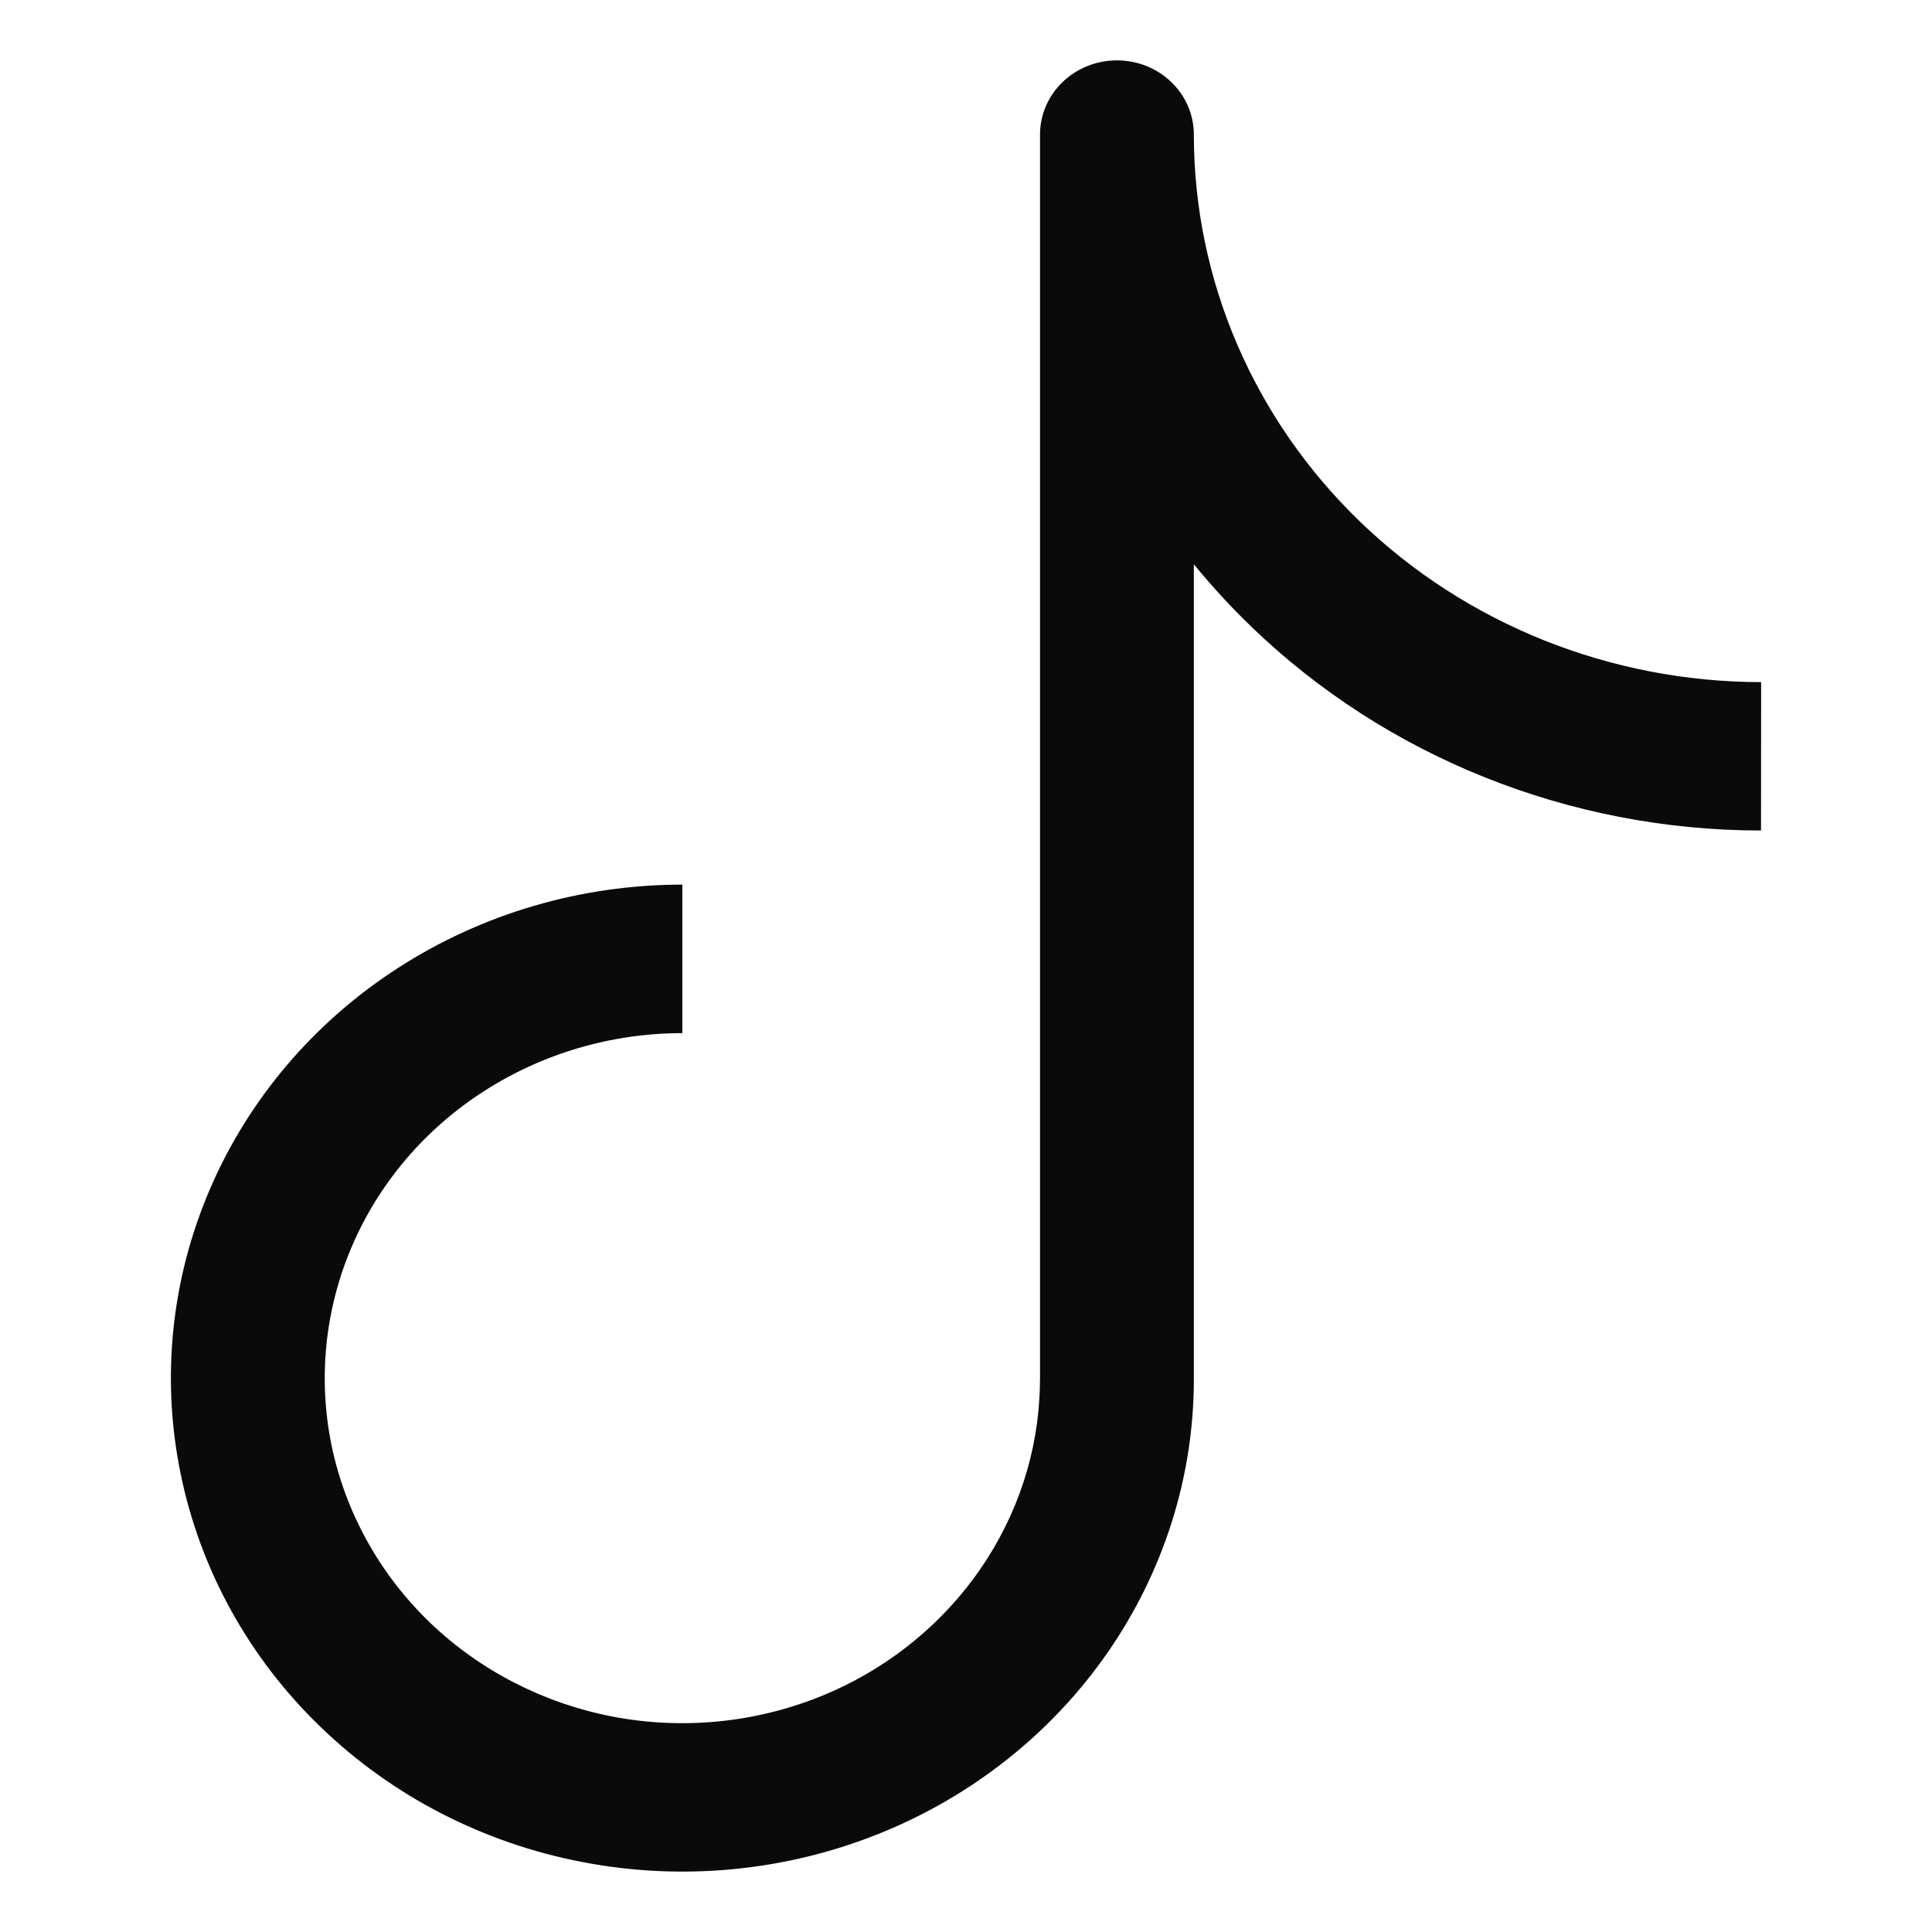
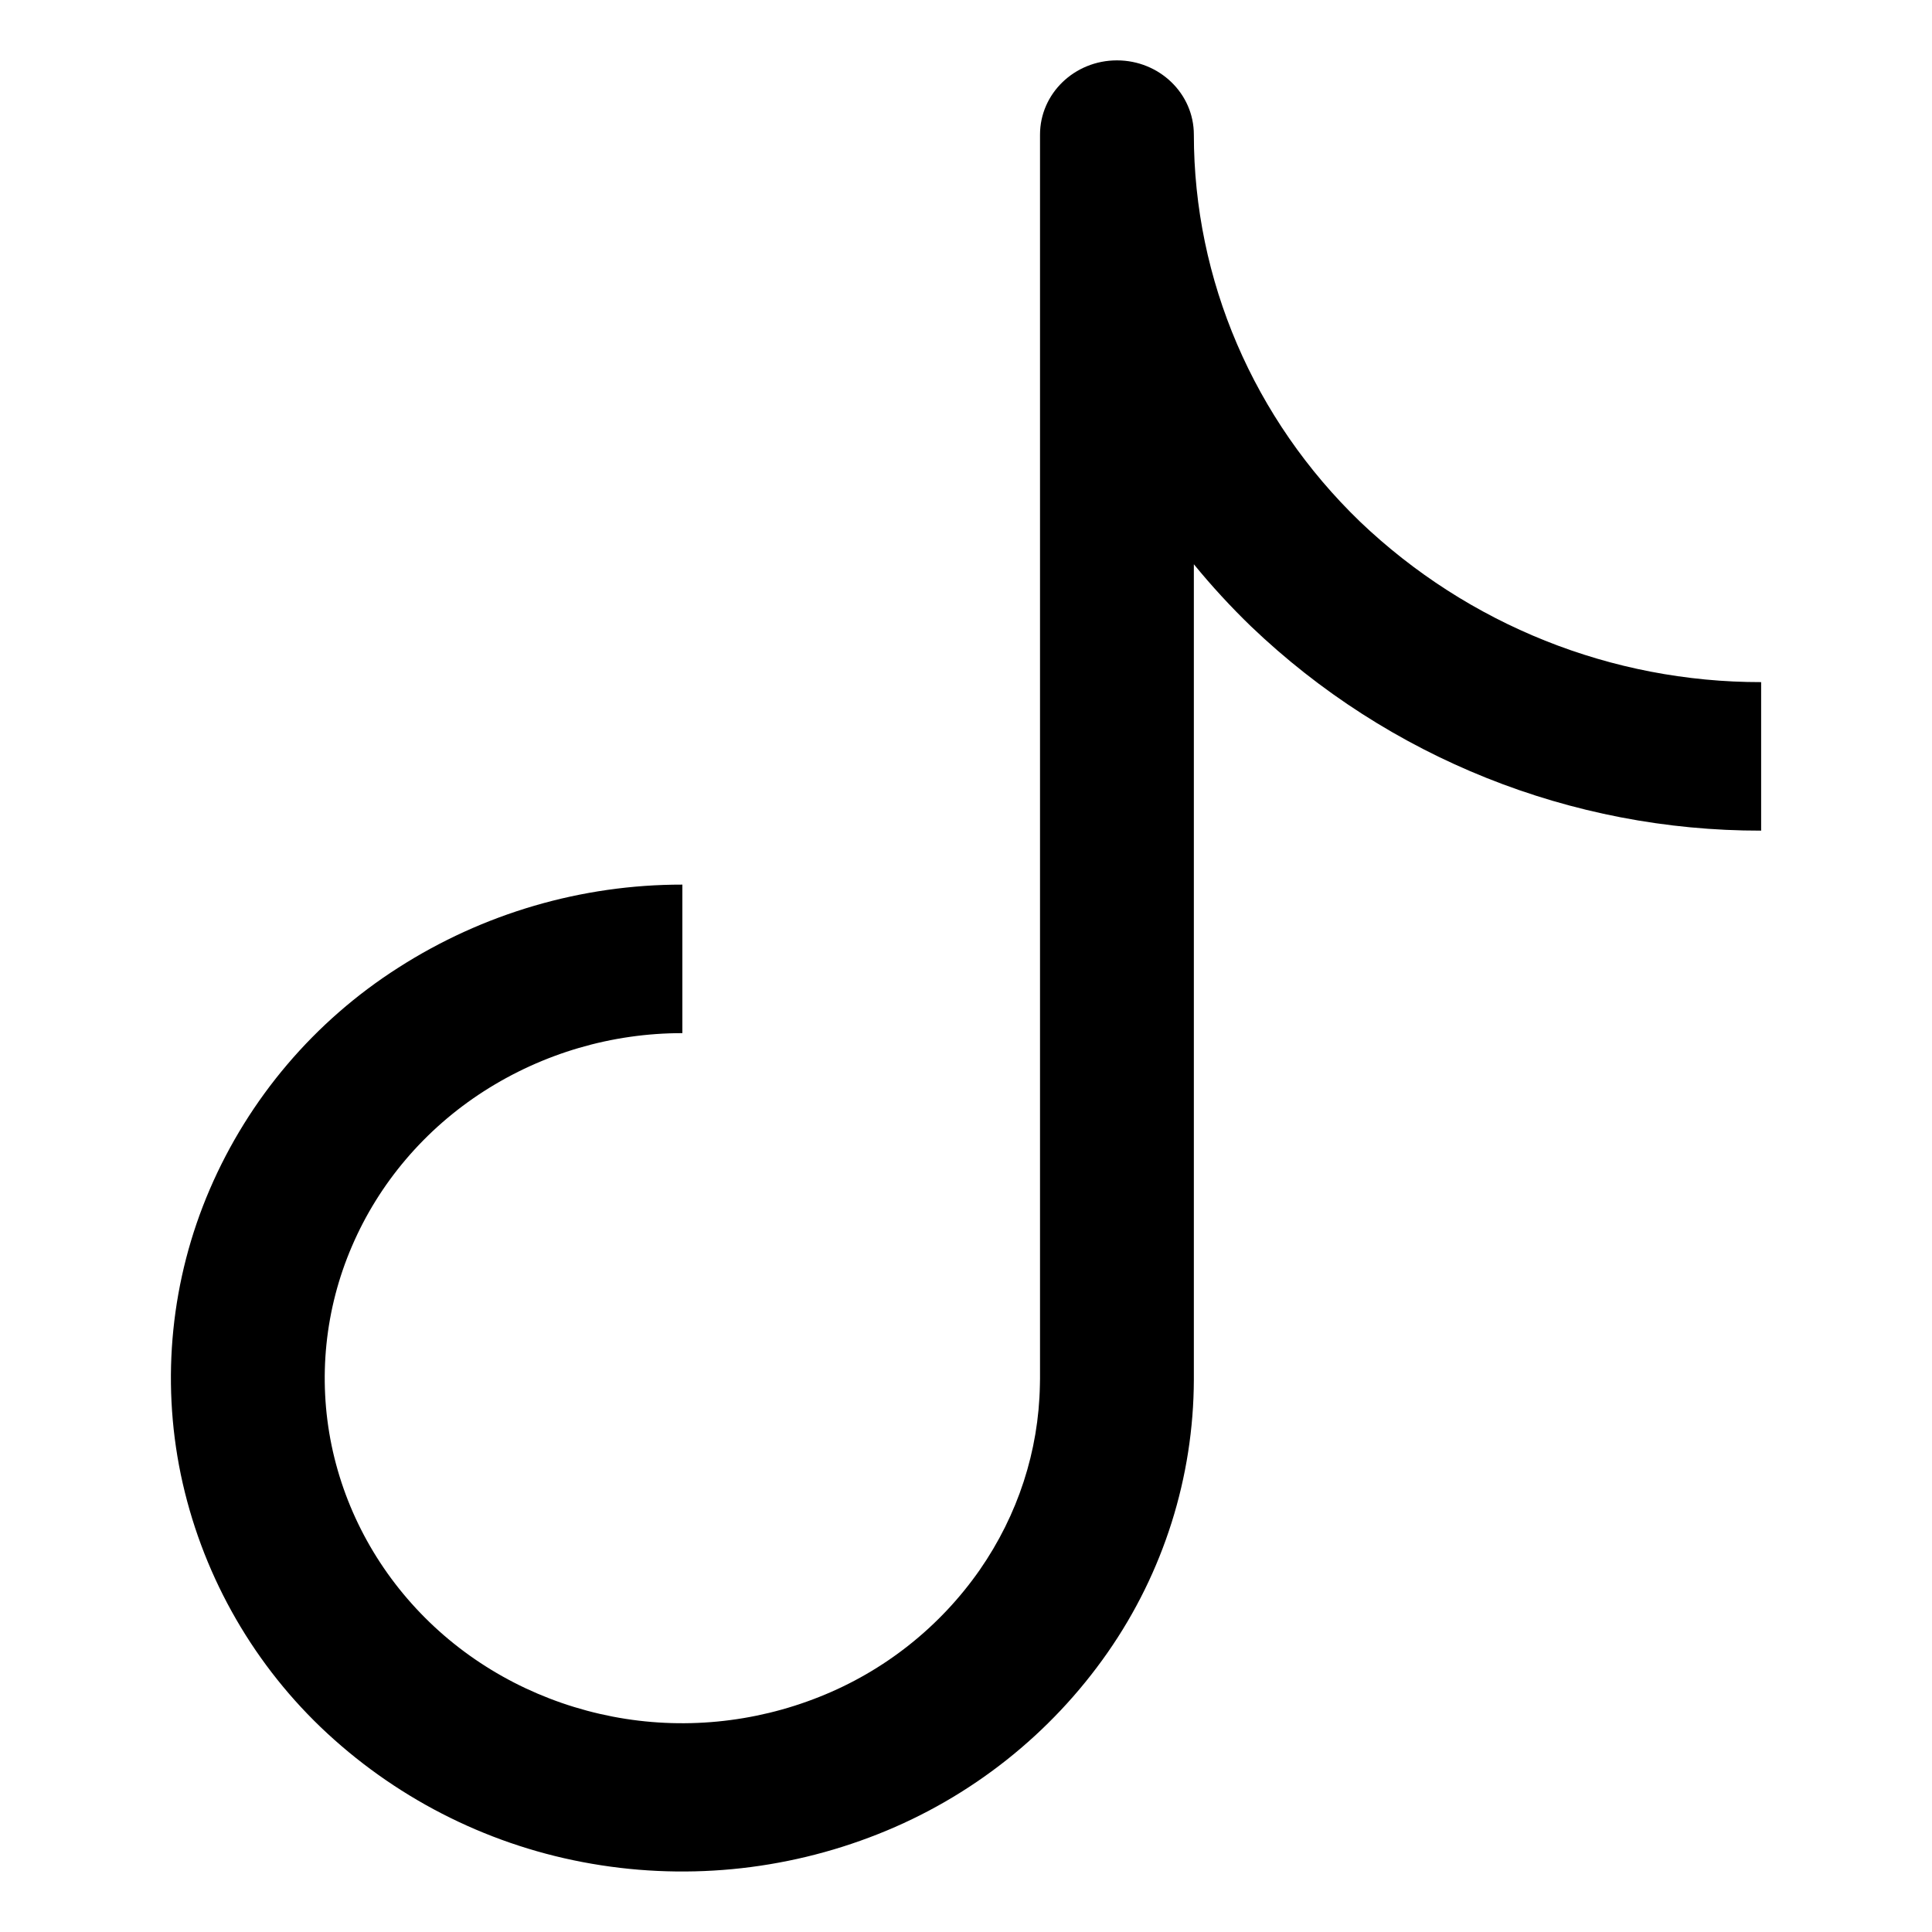
- <svg xmlns="http://www.w3.org/2000/svg" width="16" height="16" viewBox="0 0 16 16" fill="currentColor">
-   <path d="M8.613 1.115C8.613 0.775 8.898 0.5 9.25 0.5C9.602 0.5 9.887 0.775 9.887 1.115C9.887 2.317 10.382 3.47 11.263 4.32C12.144 5.17 13.339 5.648 14.585 5.649L14.584 6.878C13 6.877 11.482 6.27 10.362 5.189C10.192 5.025 10.034 4.853 9.887 4.673V11.426H9.887C9.886 12.232 9.637 13.015 9.174 13.684C8.708 14.356 8.046 14.88 7.272 15.189C6.498 15.498 5.647 15.579 4.825 15.421C4.003 15.264 3.248 14.875 2.656 14.303C2.063 13.732 1.66 13.003 1.497 12.21C1.333 11.418 1.417 10.596 1.738 9.849C2.058 9.103 2.601 8.464 3.298 8.015C3.994 7.566 4.813 7.326 5.651 7.326V8.556C5.065 8.556 4.493 8.724 4.006 9.038C3.519 9.351 3.139 9.798 2.915 10.32C2.691 10.842 2.632 11.416 2.746 11.971C2.861 12.525 3.143 13.034 3.557 13.434C3.971 13.833 4.499 14.105 5.073 14.216C5.648 14.326 6.243 14.269 6.785 14.053C7.326 13.837 7.788 13.47 8.114 13.001C8.43 12.545 8.602 12.017 8.612 11.471L8.613 11.418V1.115Z" fill="#0A0A0A" />
+ <svg xmlns="http://www.w3.org/2000/svg" width="16" height="16" viewBox="0 0 16 16">
+   <path d="M8.613 1.115c0-.34.285-.615.637-.615s.637.275.637.615c0 1.202.495 2.355 1.376 3.205a4.8 4.8 0 0 0 3.322 1.329v1.23a6.1 6.1 0 0 1-4.223-1.69 6 6 0 0 1-.475-.516v6.753a3.97 3.97 0 0 1-.713 2.258 4.2 4.2 0 0 1-1.902 1.505 4.4 4.4 0 0 1-2.447.232 4.3 4.3 0 0 1-2.17-1.118 4.05 4.05 0 0 1-1.158-2.093 3.95 3.95 0 0 1 .24-2.36 4.1 4.1 0 0 1 1.56-1.835 4.35 4.35 0 0 1 2.354-.689v1.23a3.04 3.04 0 0 0-1.645.482c-.487.313-.867.76-1.091 1.282a2.76 2.76 0 0 0-.169 1.65c.115.555.397 1.064.811 1.464s.942.671 1.516.782 1.17.053 1.712-.163a2.94 2.94 0 0 0 1.329-1.052c.316-.456.488-.984.498-1.53l.001-.053z" />
</svg>
